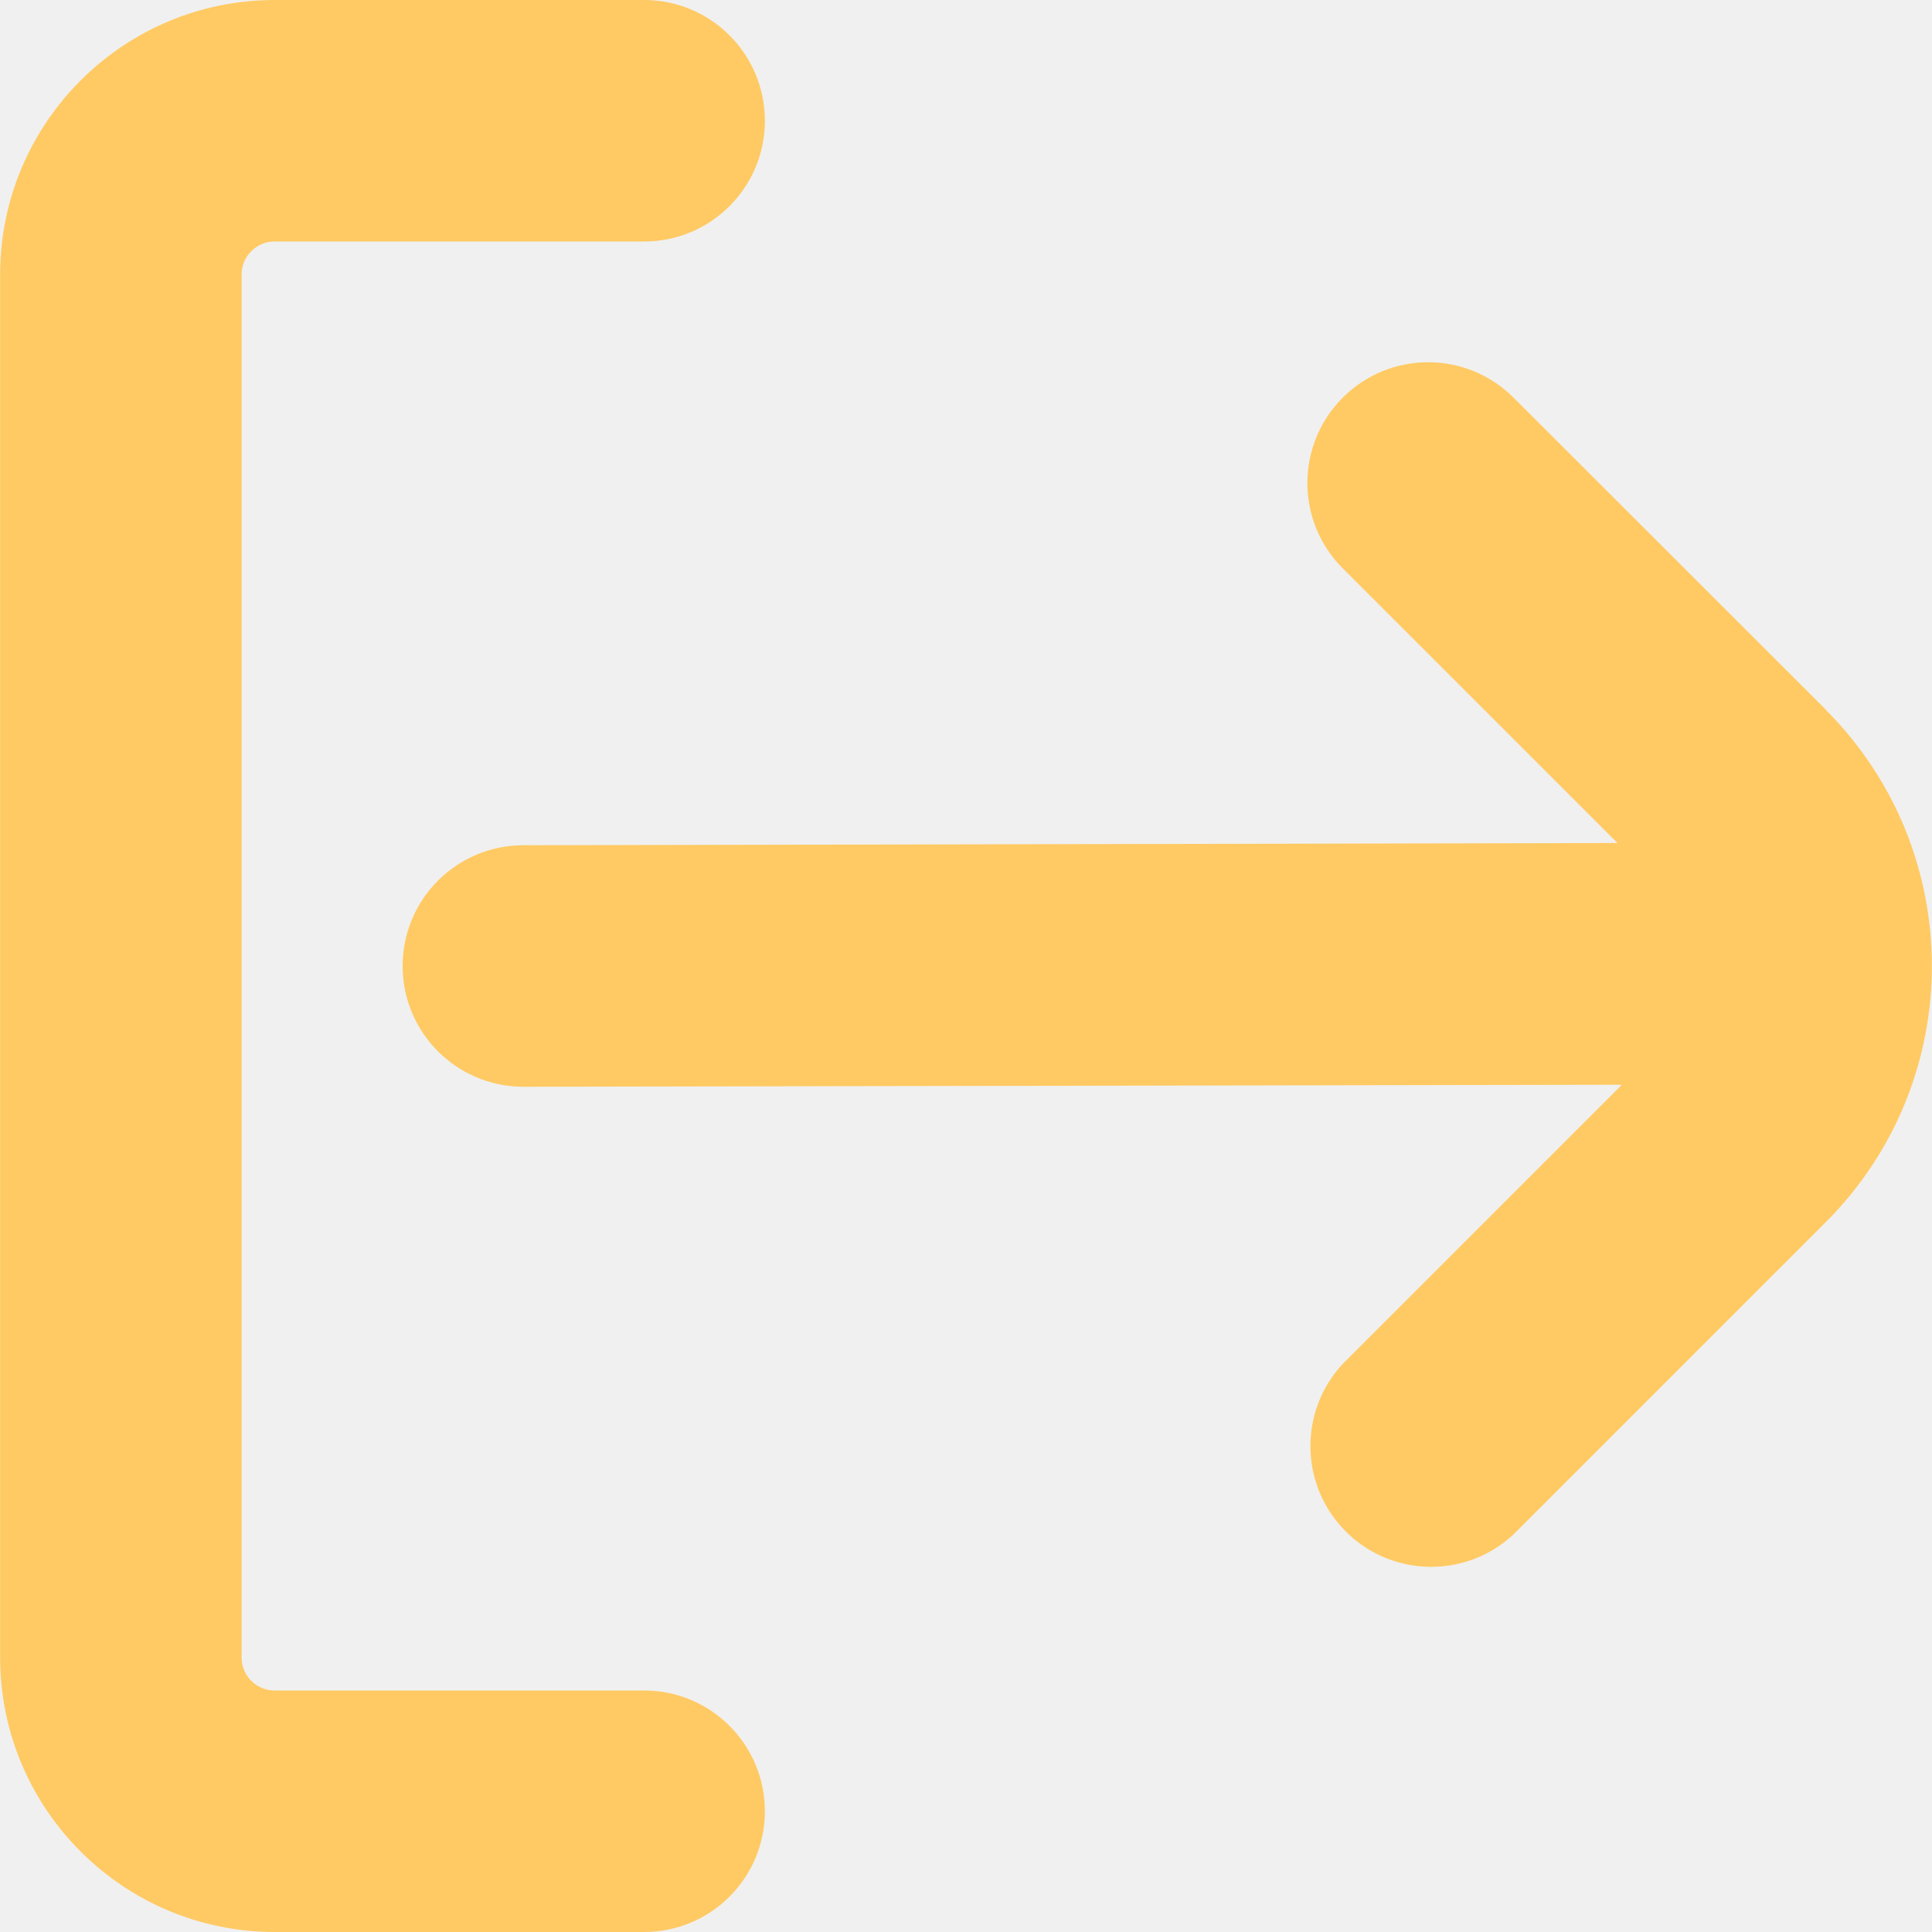
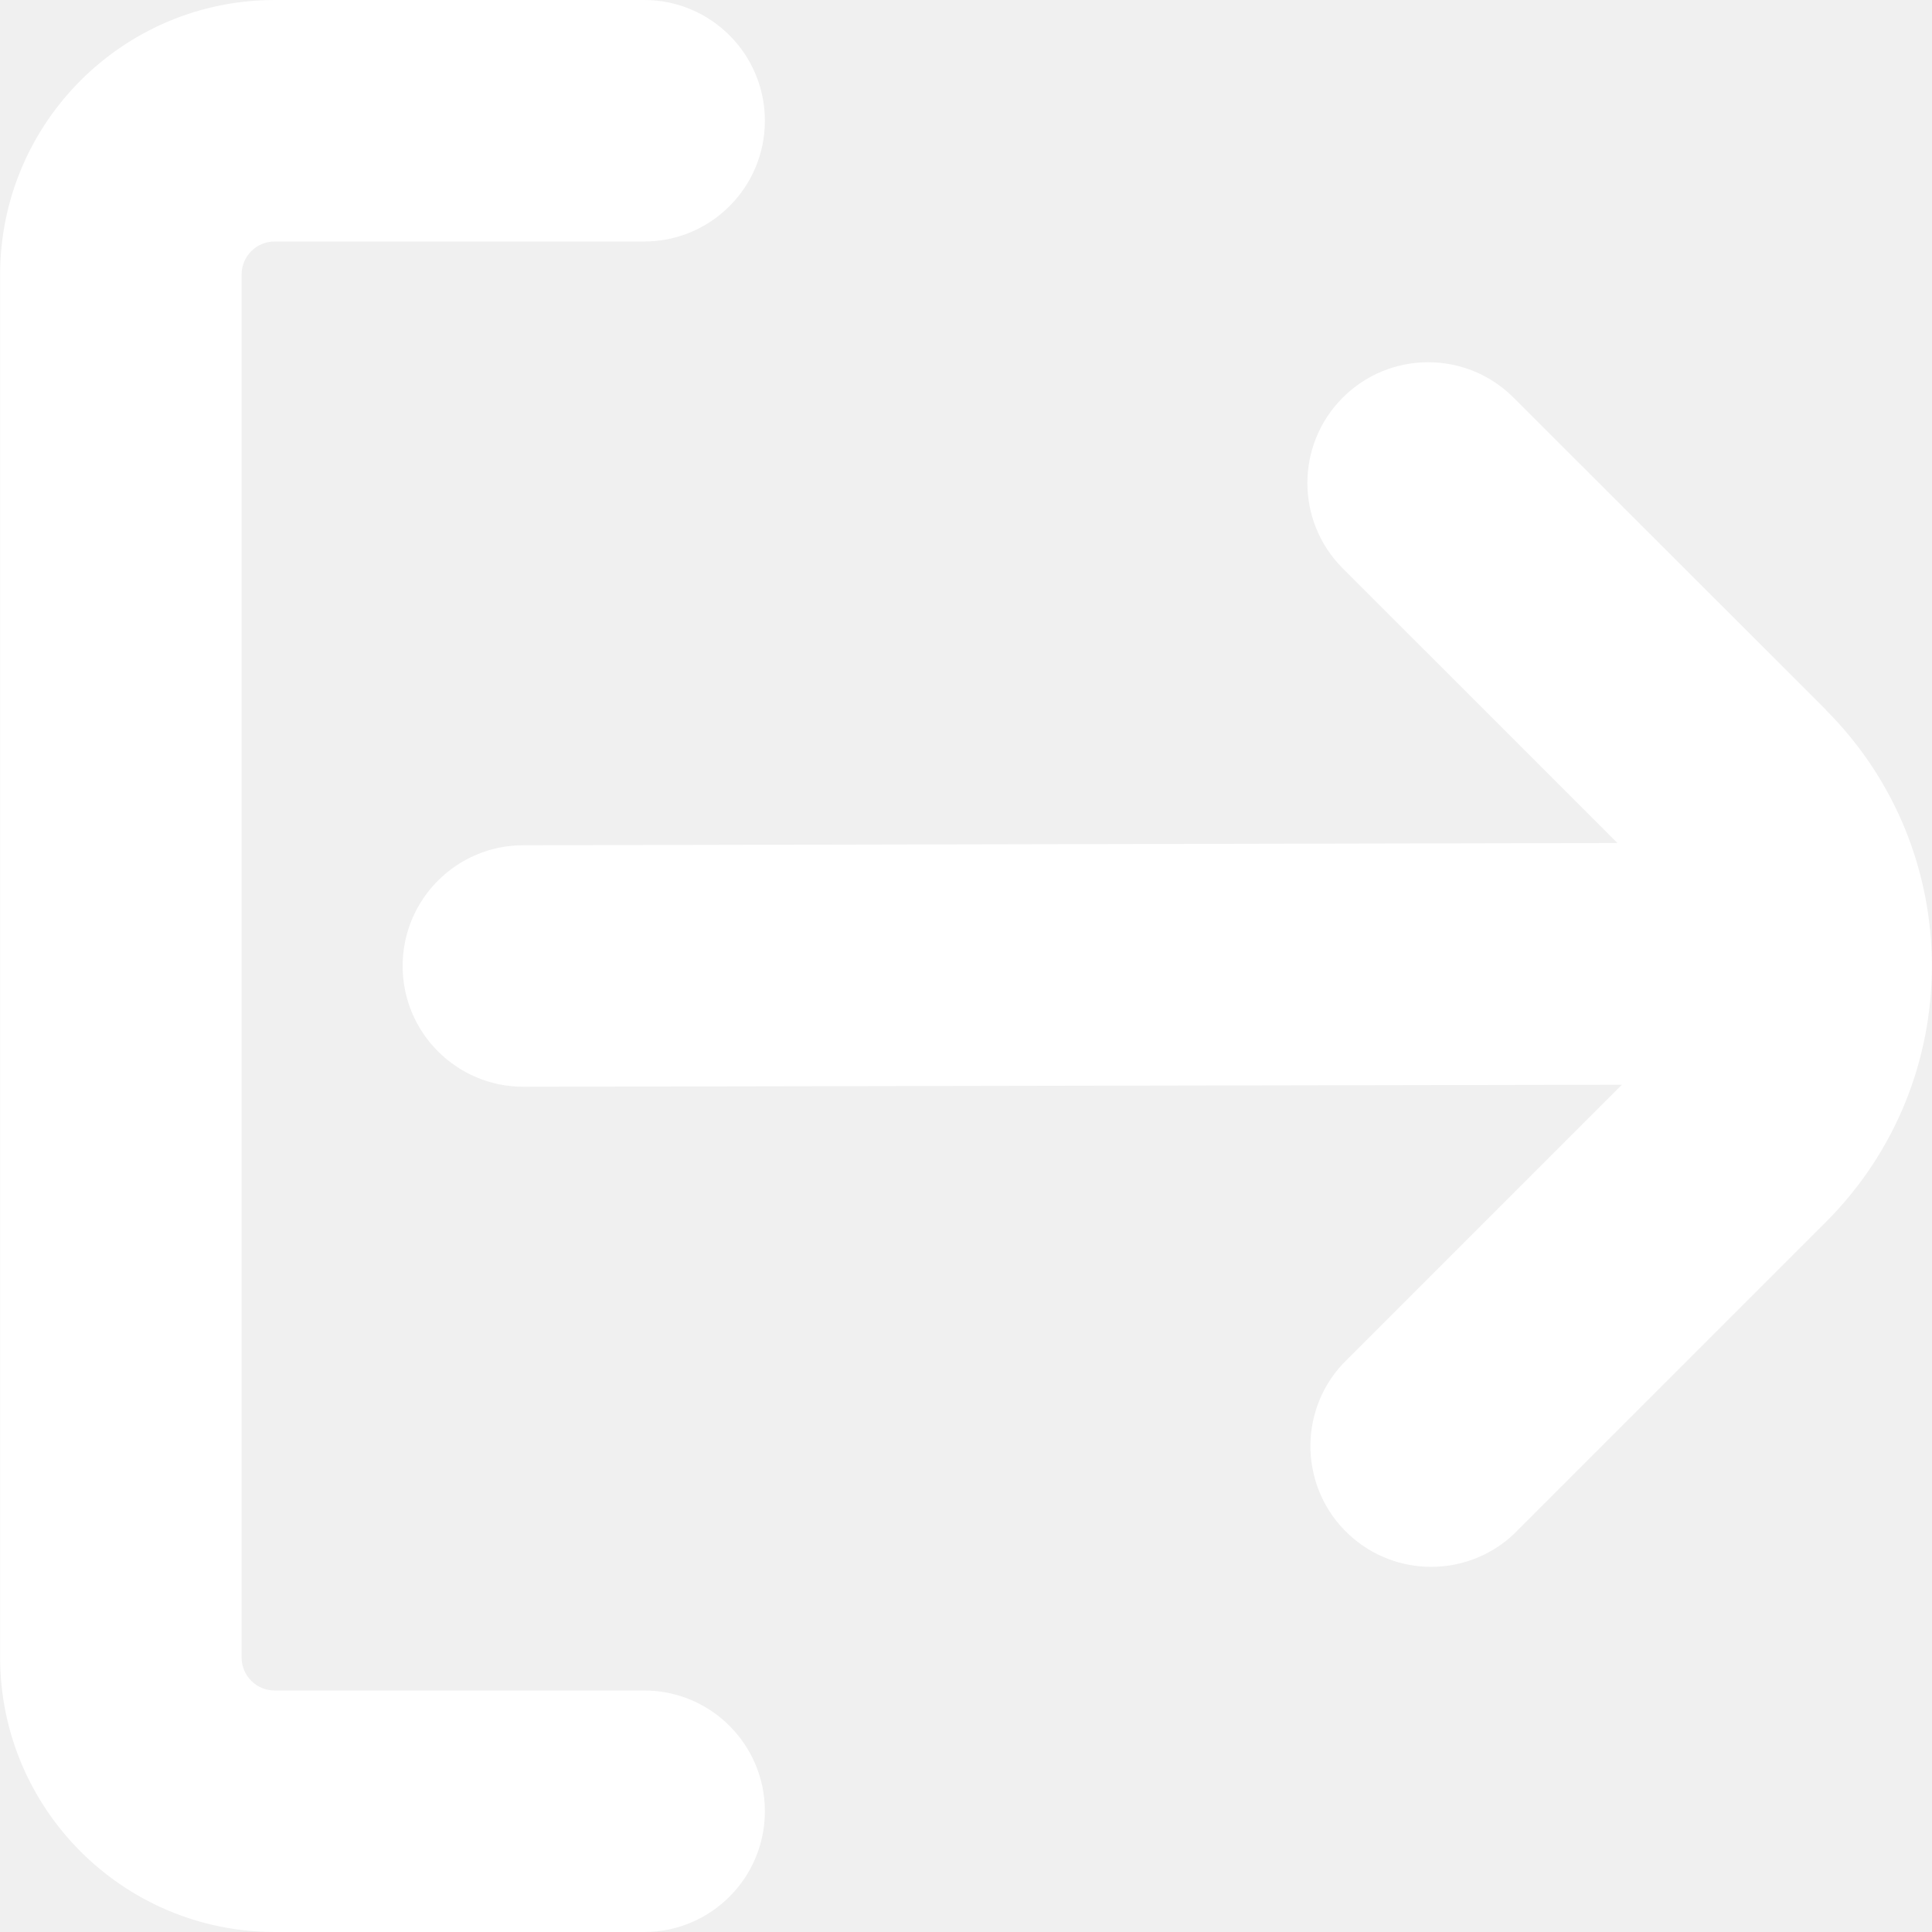
<svg xmlns="http://www.w3.org/2000/svg" width="50" height="50" viewBox="0 0 50 50" fill="none">
-   <path d="M16.67 43.75H7.105C6.635 43.749 6.254 43.368 6.253 42.898V7.102C6.254 6.632 6.635 6.251 7.105 6.25H16.67C18.396 6.25 19.795 4.851 19.795 3.125C19.795 1.399 18.396 0 16.67 0H7.105C3.185 0.005 0.008 3.182 0.003 7.102V42.898C0.008 46.818 3.185 49.995 7.105 50H16.67C18.396 50 19.795 48.601 19.795 46.875C19.795 45.149 18.396 43.75 16.67 43.75Z" fill="#FFCA63" />
-   <path d="M47.257 18.371L39.17 10.29C37.949 9.069 35.97 9.07 34.75 10.291C33.53 11.511 33.53 13.49 34.751 14.71L41.859 21.817L13.545 21.875C11.819 21.875 10.42 23.274 10.42 25C10.42 26.726 11.819 28.125 13.545 28.125L41.974 28.073L34.751 35.296C33.575 36.559 33.646 38.536 34.909 39.712C36.11 40.83 37.97 40.829 39.17 39.71L47.251 31.629C50.912 27.968 50.912 22.032 47.251 18.371L47.251 18.371L47.257 18.371Z" fill="#FFCA63" />
+   <path d="M16.67 43.75H7.105C6.635 43.749 6.254 43.368 6.253 42.898V7.102C6.254 6.632 6.635 6.251 7.105 6.25H16.67C18.396 6.25 19.795 4.851 19.795 3.125C19.795 1.399 18.396 0 16.67 0H7.105C3.185 0.005 0.008 3.182 0.003 7.102V42.898C0.008 46.818 3.185 49.995 7.105 50H16.67C18.396 50 19.795 48.601 19.795 46.875C19.795 45.149 18.396 43.75 16.67 43.75Z" fill="white" />
+   <path d="M47.257 18.371L39.17 10.29C37.949 9.069 35.97 9.07 34.75 10.291C33.53 11.511 33.53 13.49 34.751 14.71L41.859 21.817L13.545 21.875C11.819 21.875 10.42 23.274 10.42 25C10.42 26.726 11.819 28.125 13.545 28.125L41.974 28.073L34.751 35.296C33.575 36.559 33.646 38.536 34.909 39.712C36.11 40.83 37.97 40.829 39.17 39.71L47.251 31.629C50.912 27.968 50.912 22.032 47.251 18.371L47.251 18.371L47.257 18.371Z" fill="white" />
</svg>
